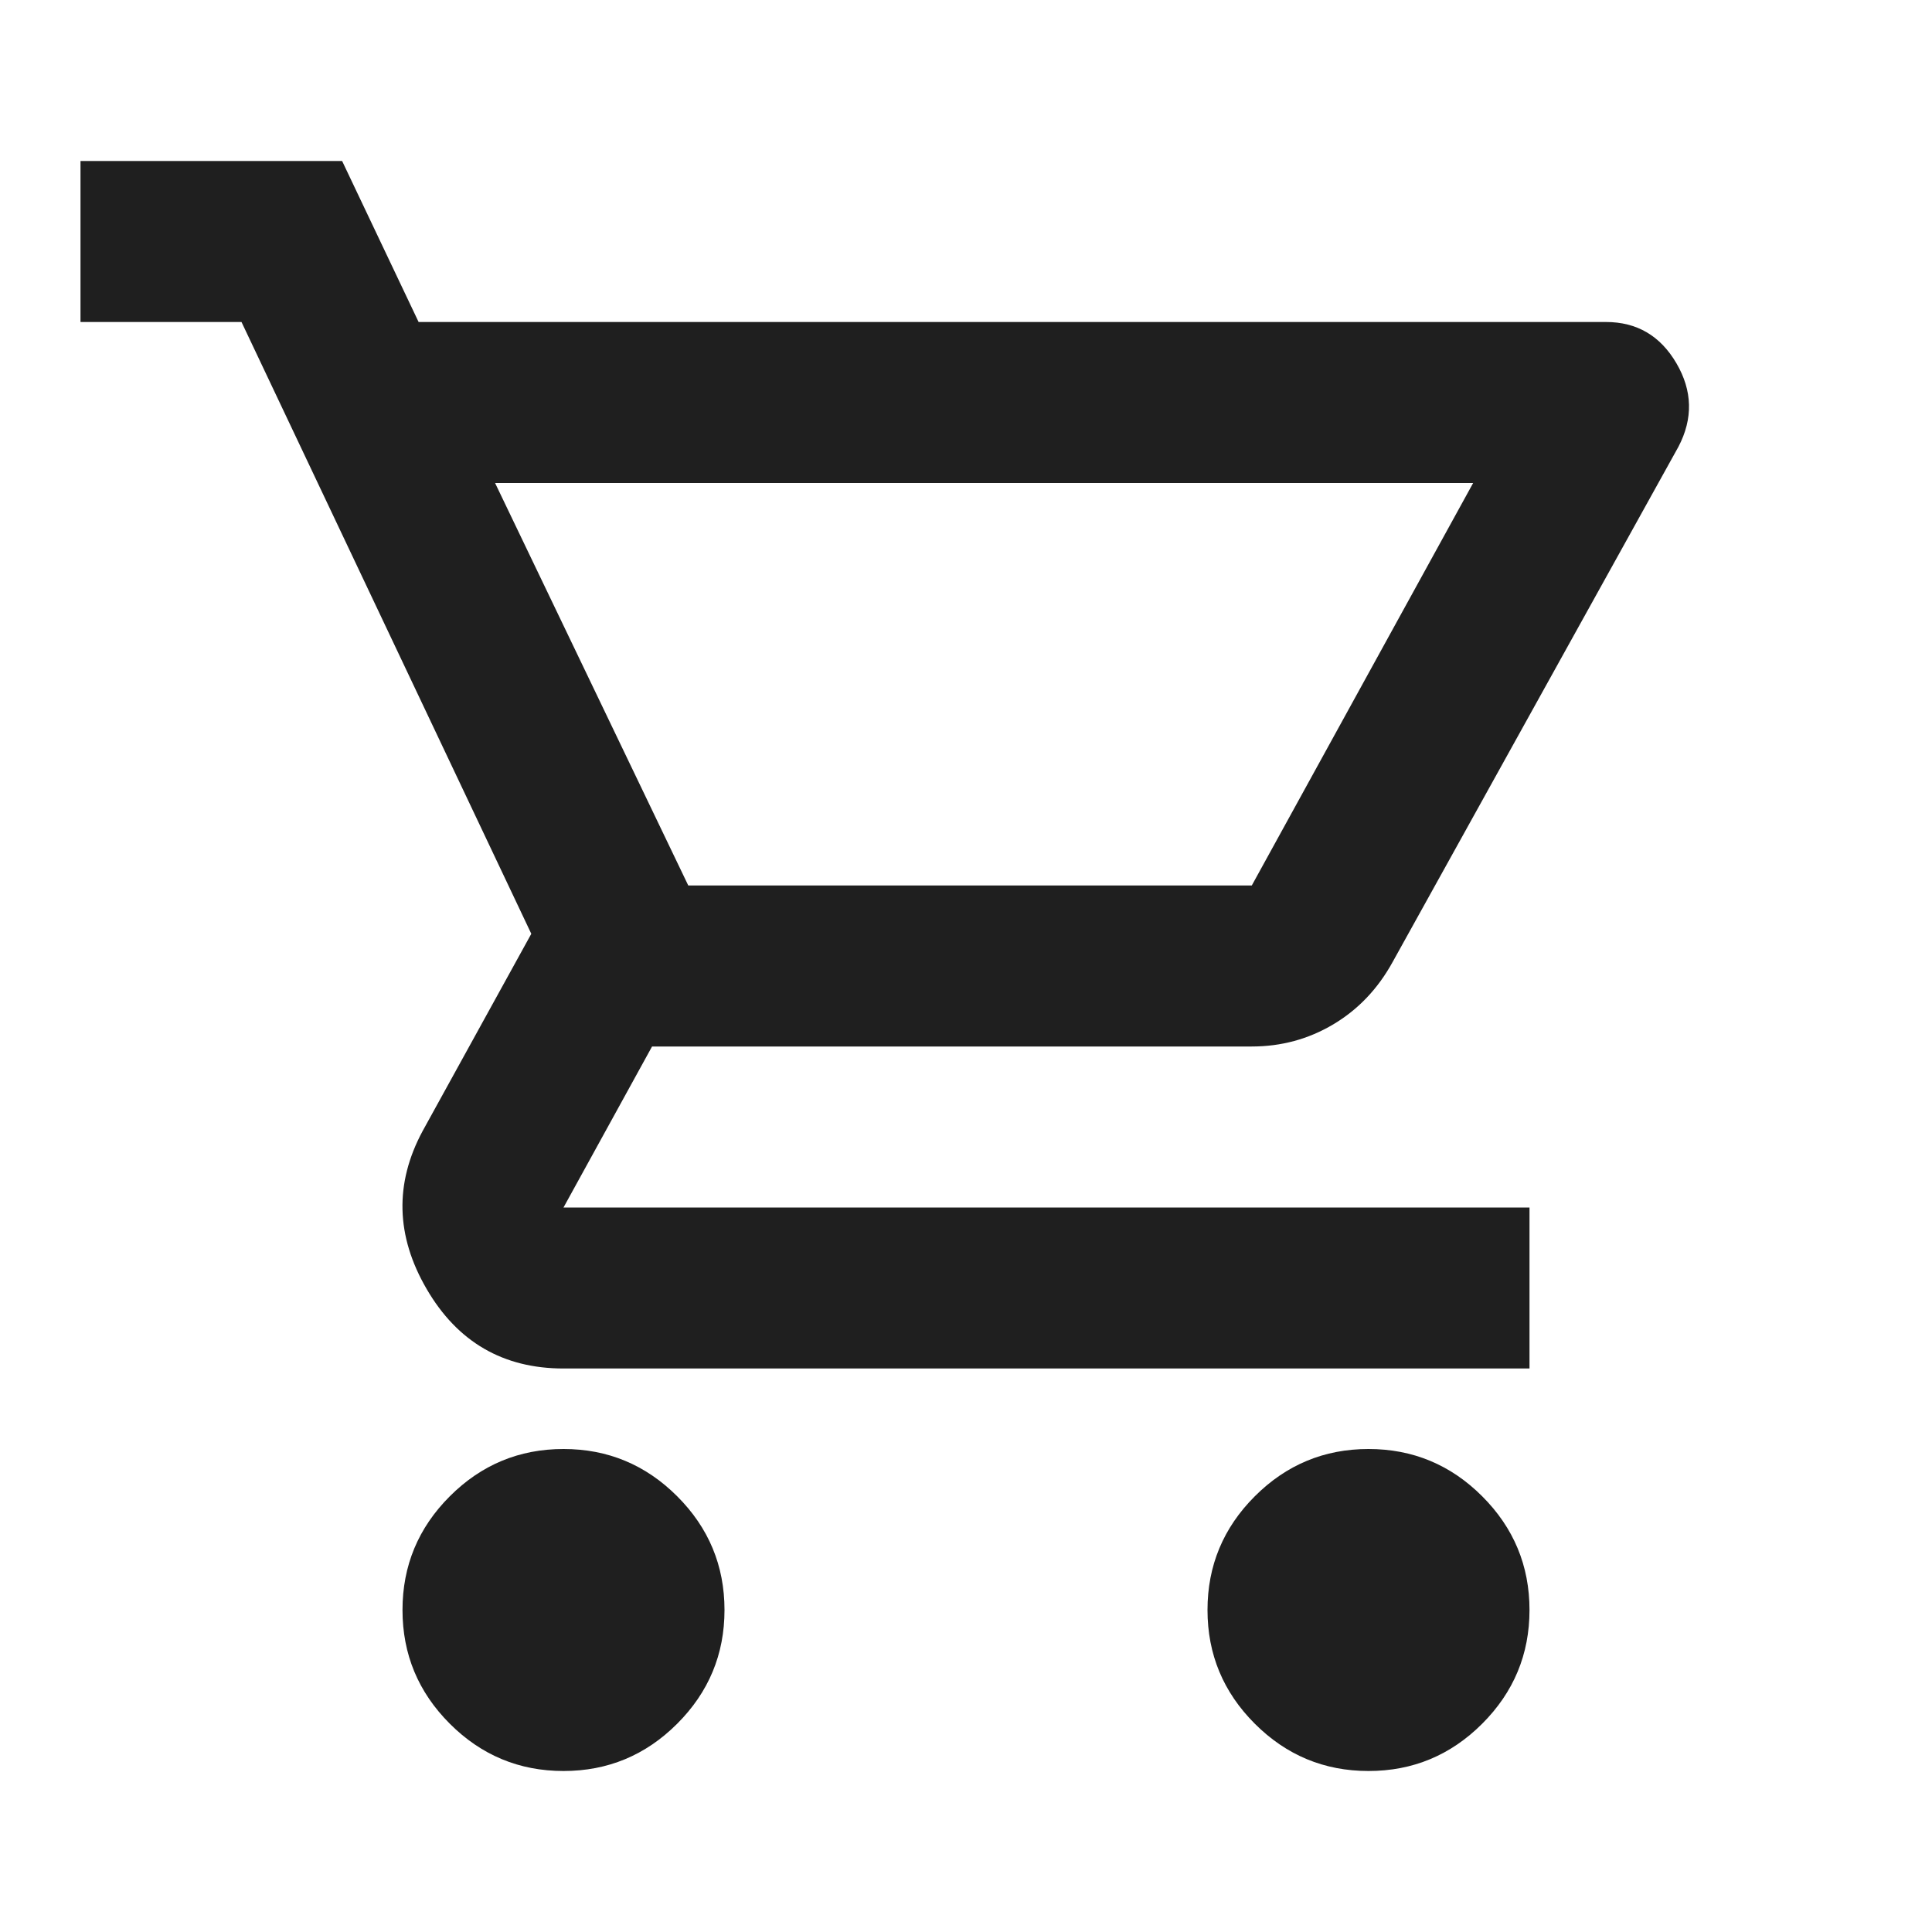
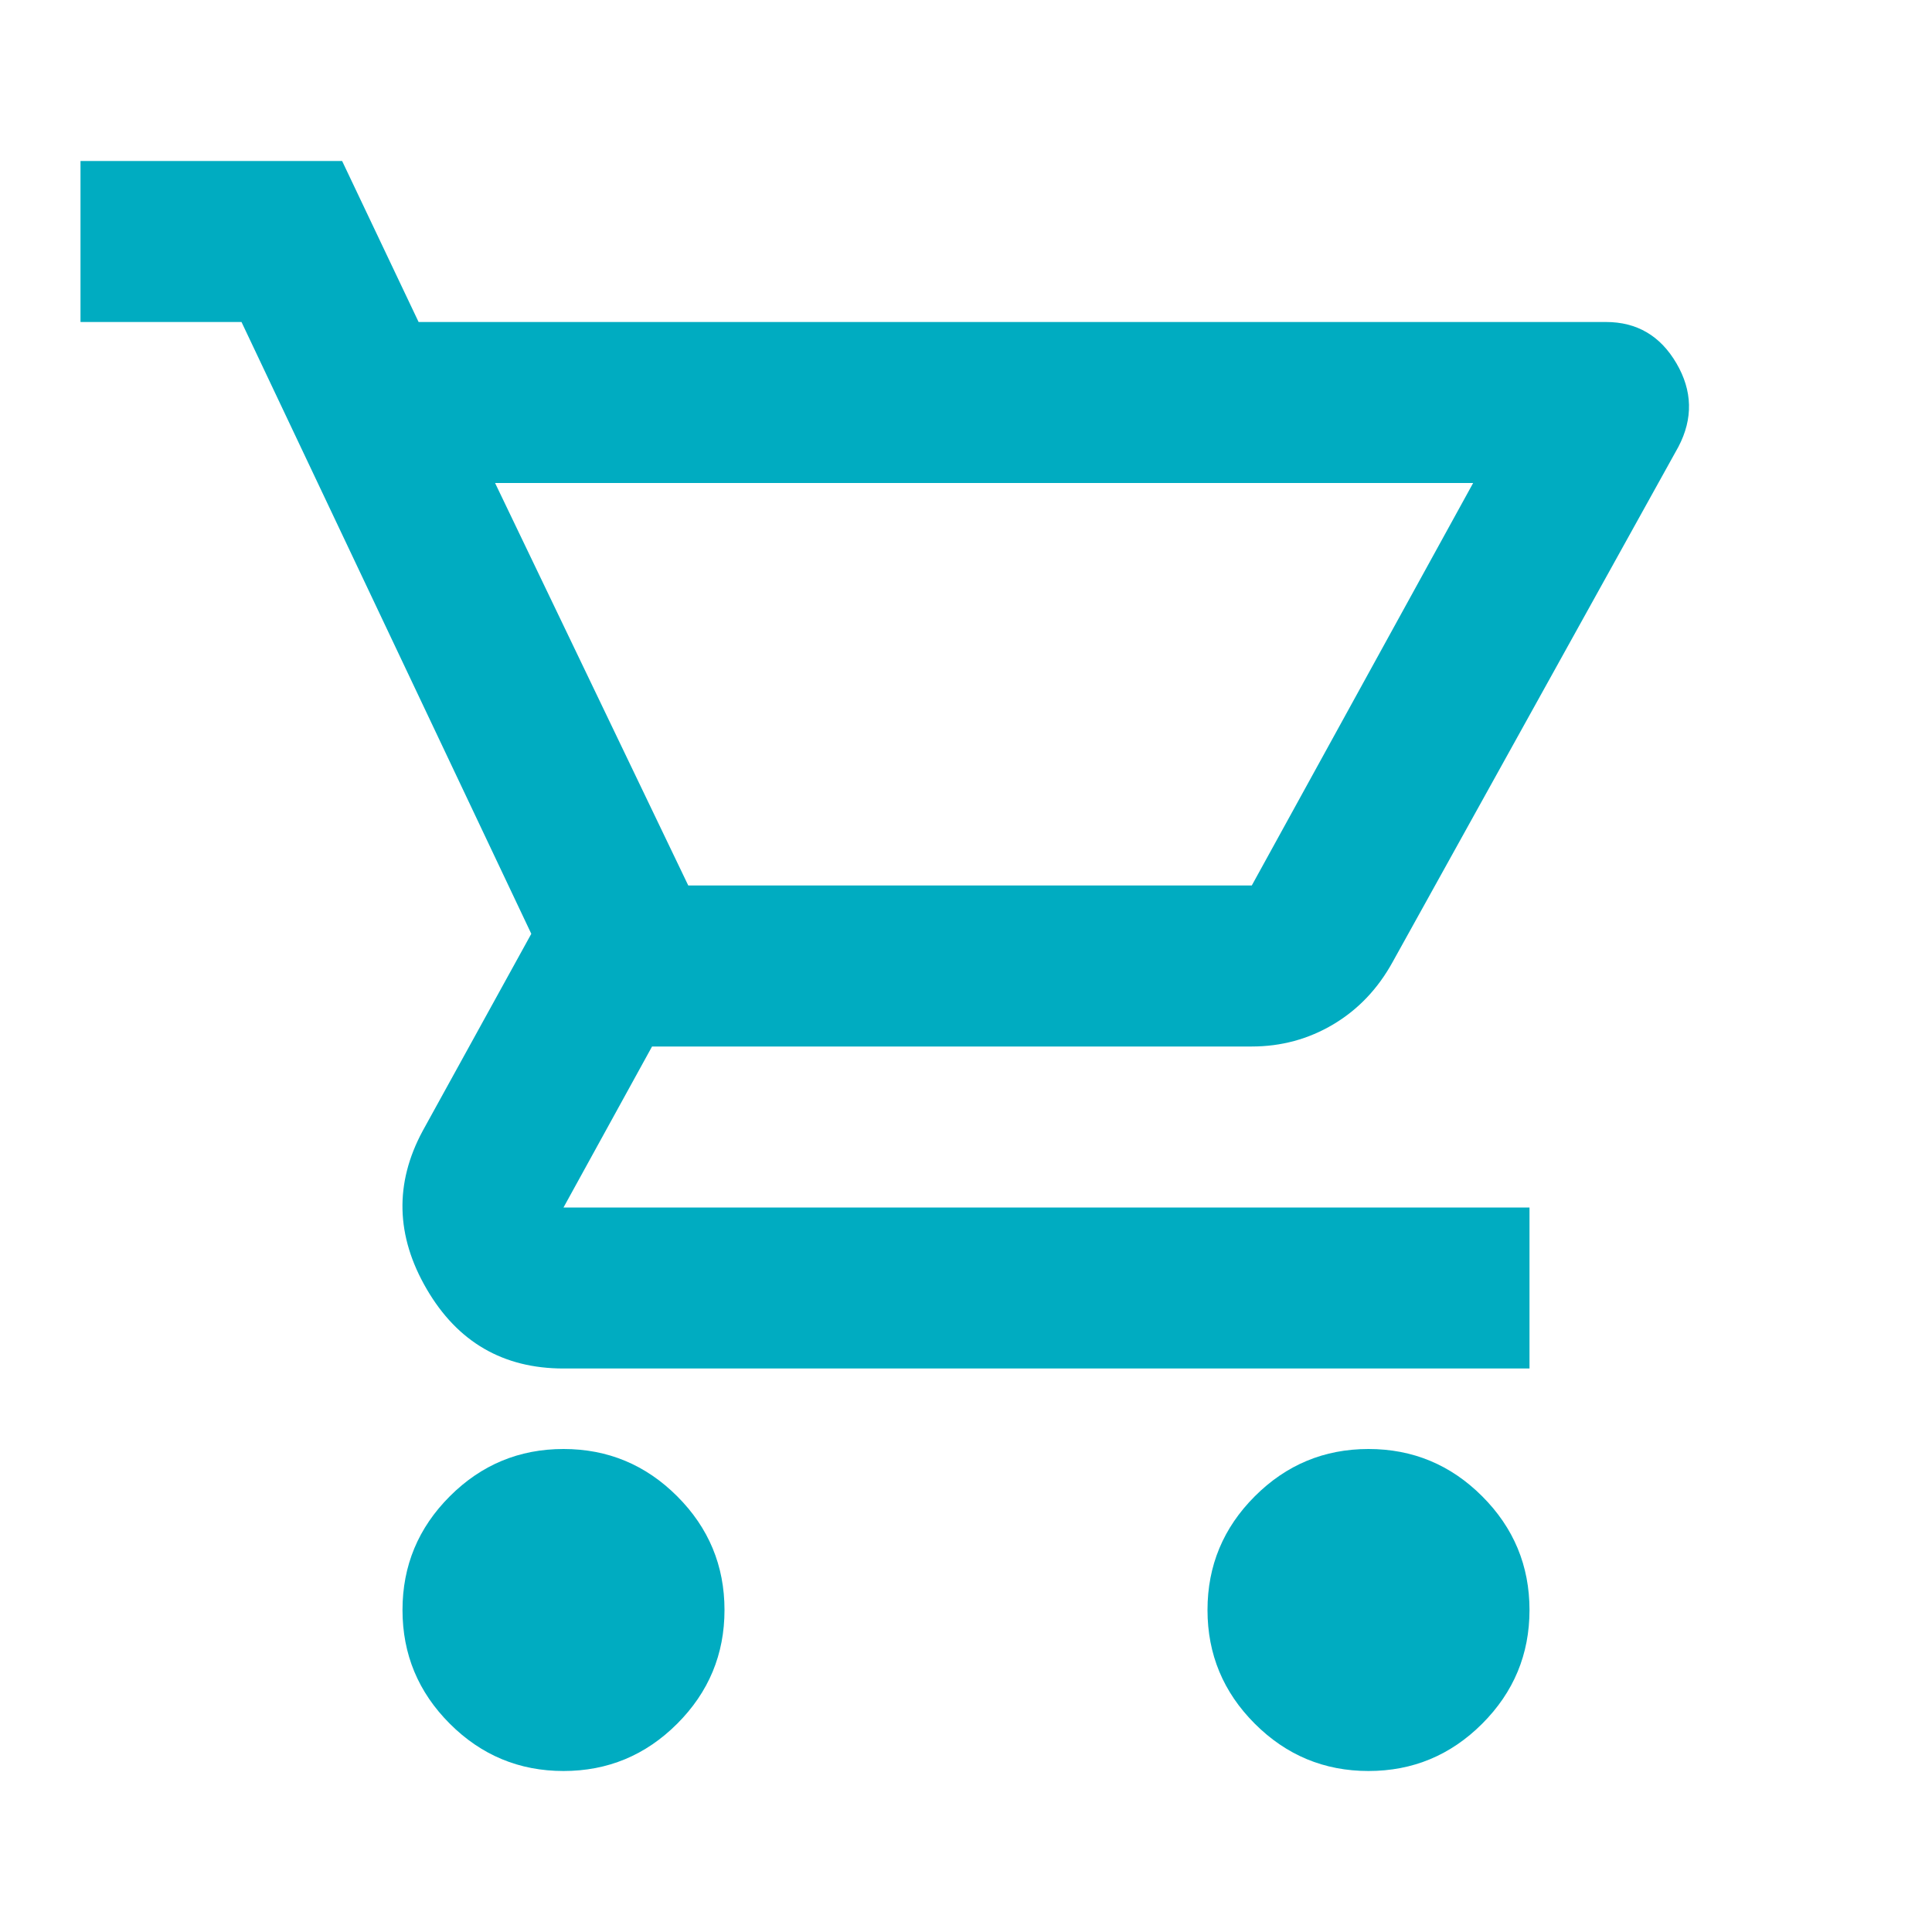
- <svg xmlns="http://www.w3.org/2000/svg" height="24px" viewBox="0 -960 960 960" width="24px" fill="#1f1f1f">
+ <svg xmlns="http://www.w3.org/2000/svg" height="24px" viewBox="0 -960 960 960" width="24px" fill="#00ACC1">
  <path d="M280-80q-33 0-56.5-23.5T200-160q0-33 23.5-56.5T280-240q33 0 56.5 23.5T360-160q0 33-23.5 56.5T280-80Zm400 0q-33 0-56.5-23.5T600-160q0-33 23.5-56.5T680-240q33 0 56.5 23.5T760-160q0 33-23.5 56.5T680-80ZM246-720l96 200h280l110-200H246Zm-38-80h590q23 0 35 20.5t1 41.5L692-482q-11 20-29.5 31T622-440H324l-44 80h480v80H280q-45 0-68-39.5t-2-78.5l54-98-144-304H40v-80h130l38 80Zm134 280h280-280Z" />
</svg>
